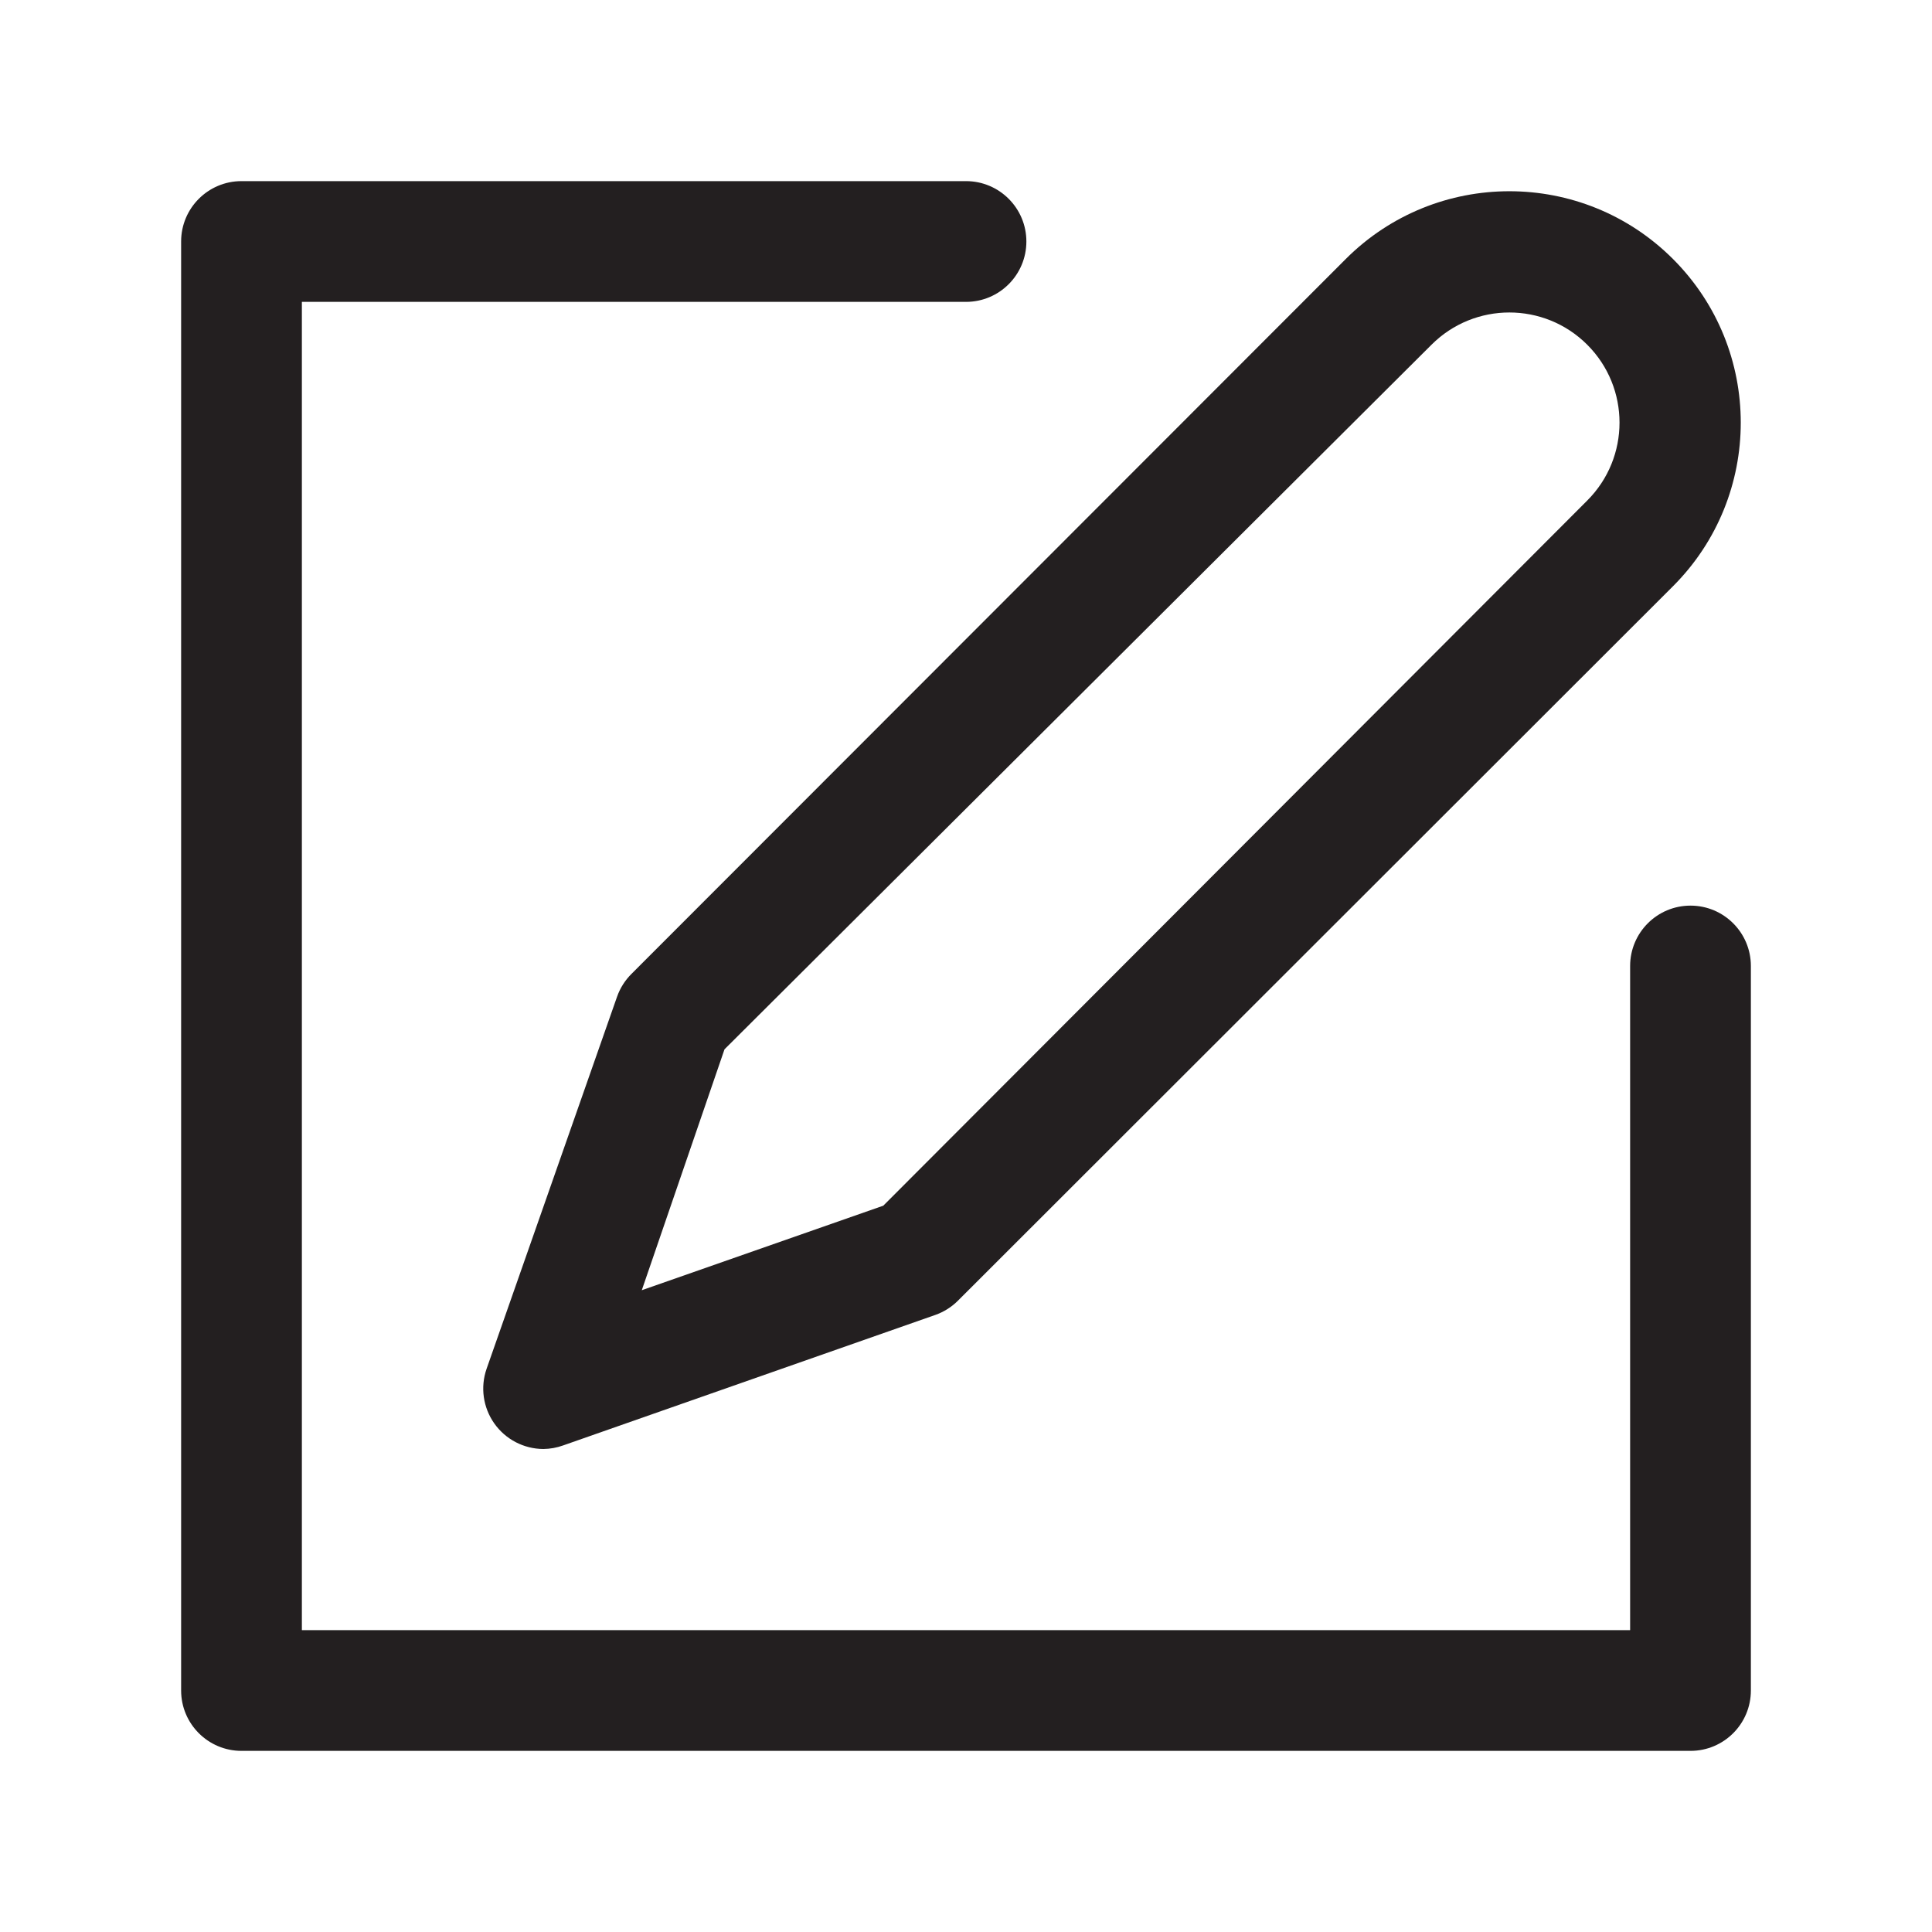
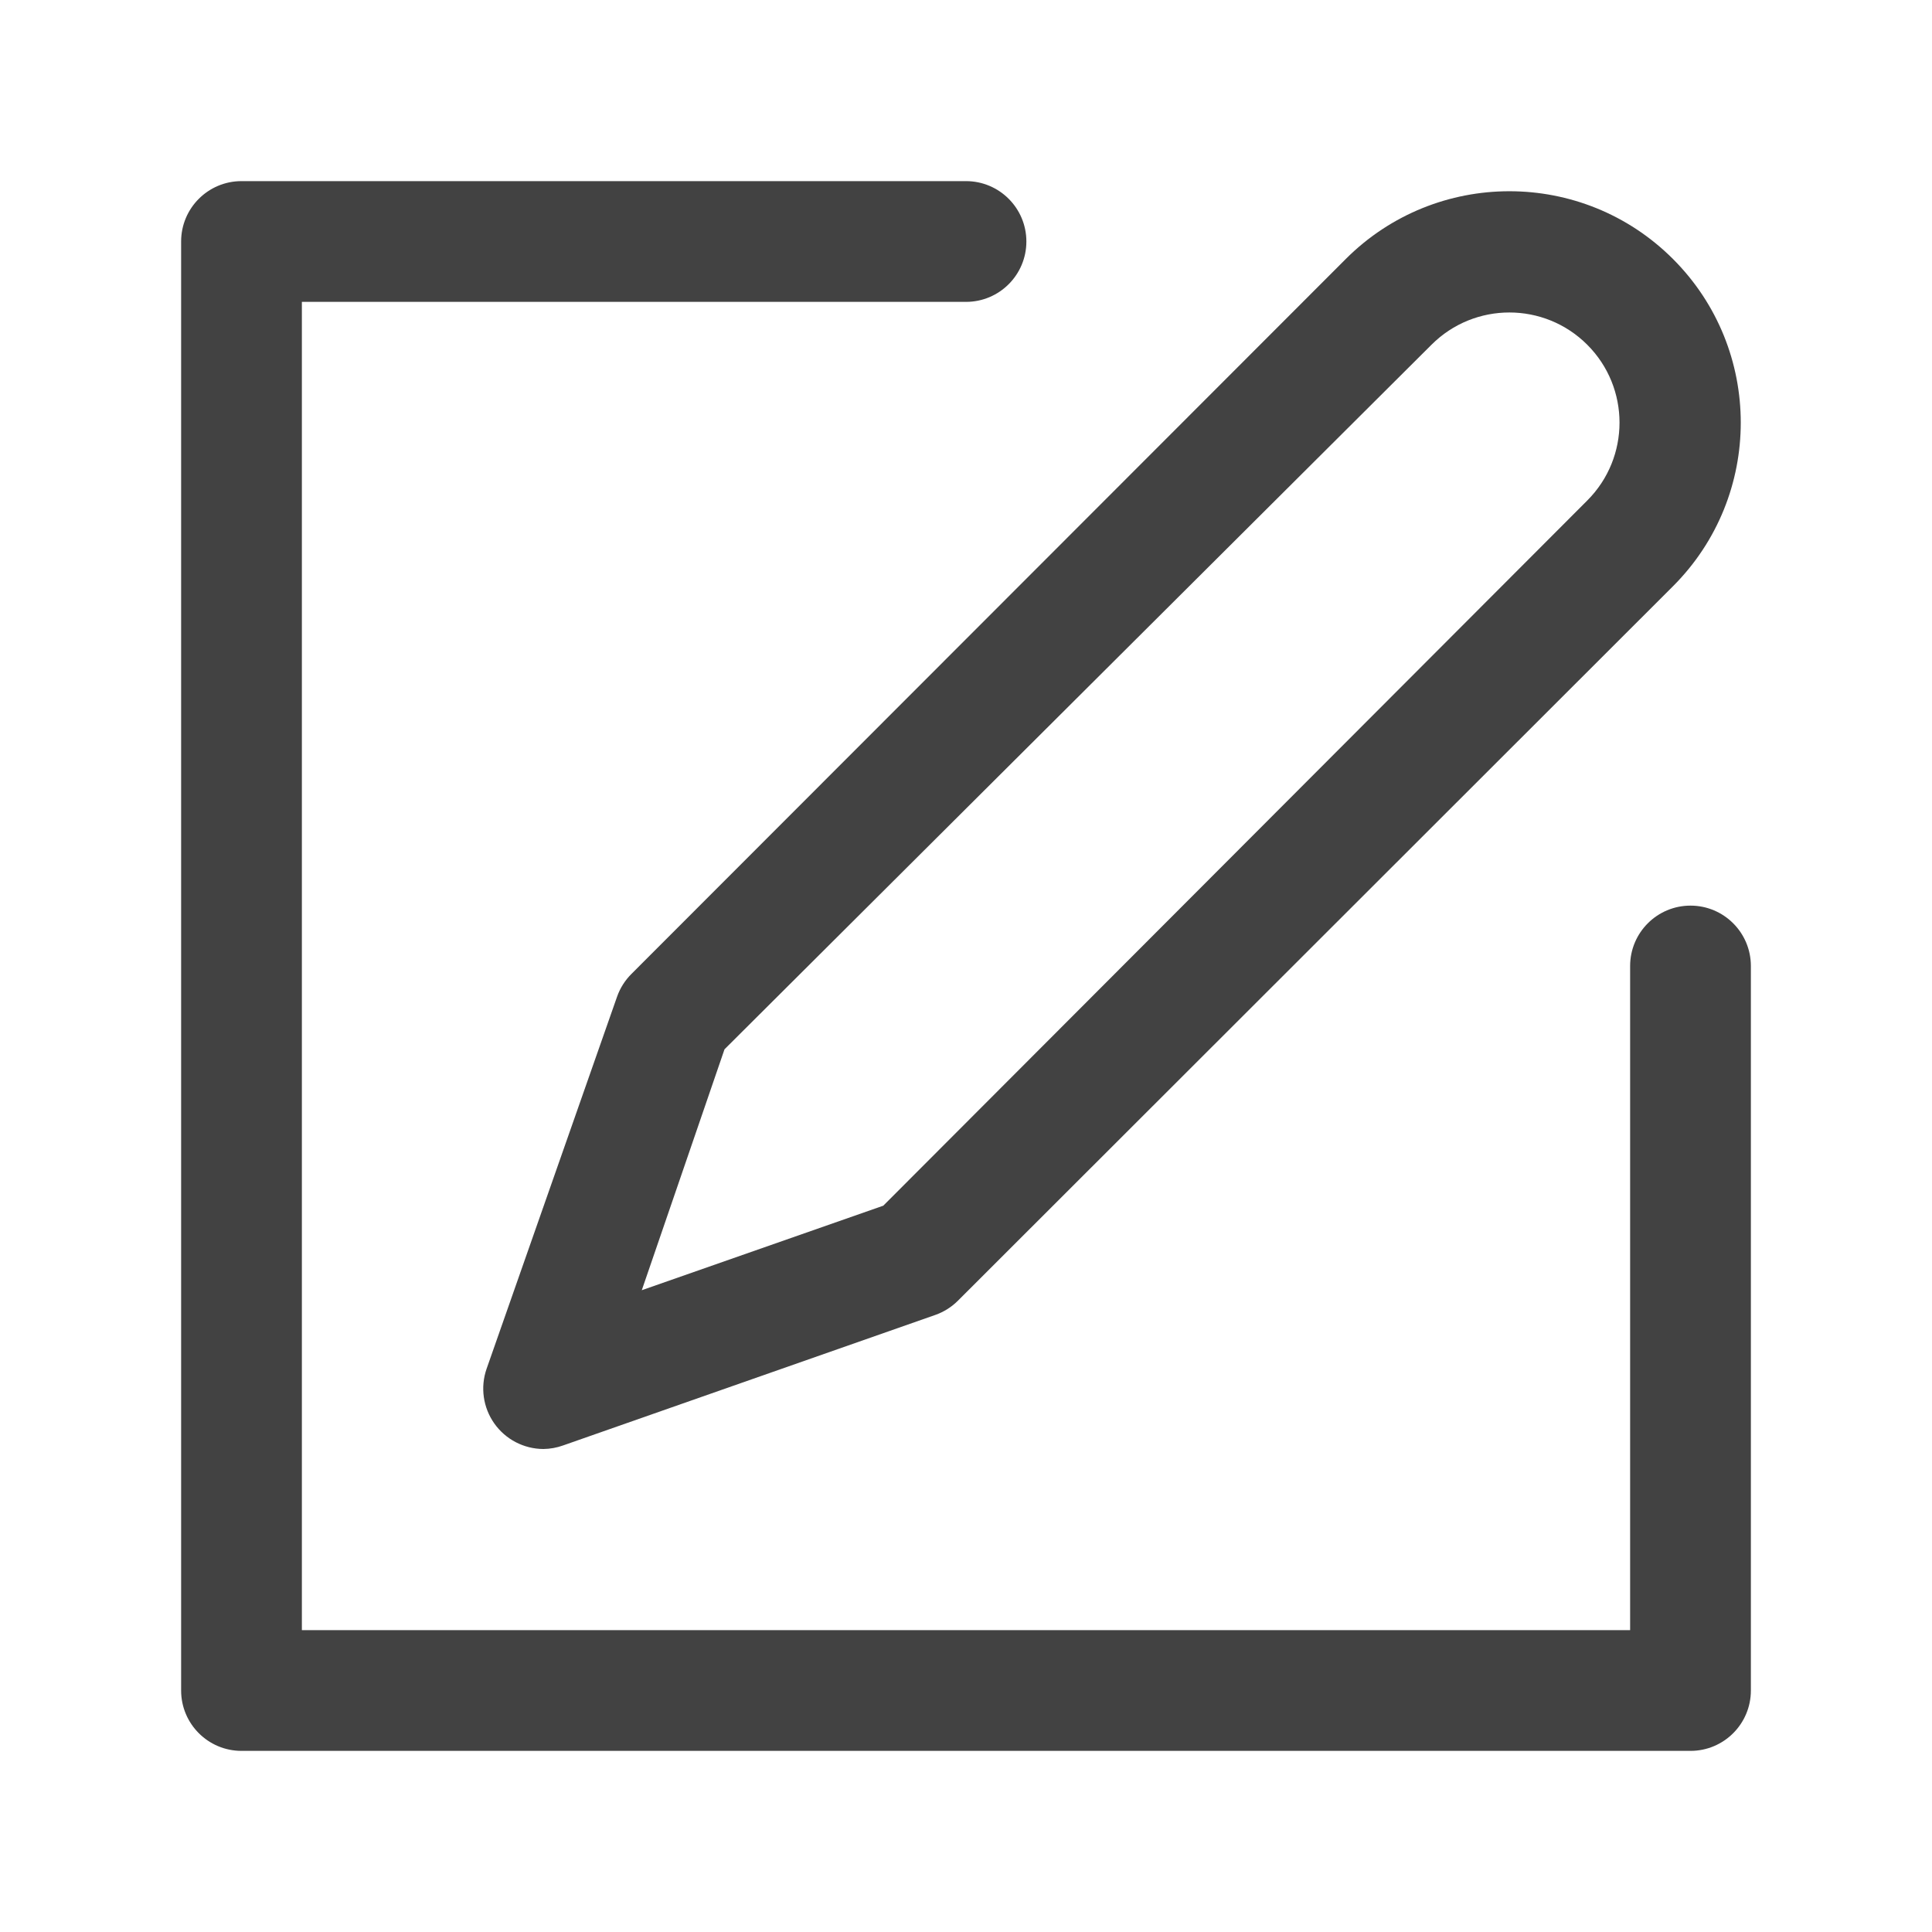
<svg xmlns="http://www.w3.org/2000/svg" id="Guide" viewBox="0 0 32 32">
  <defs>
-     <style>.cls-1{fill:#231f20;}</style>
+     <style>.cls-1{fill:#424242;}</style>
  </defs>
  <path class="cls-1" d="M29,16V28a1,1,0,0,1-1,1H4a1,1,0,0,1-1-1V4A1,1,0,0,1,4,3H16a1,1,0,0,1,0,2H5V27H27V16a1,1,0,0,1,2,0Zm-18.54.13L22.29,4.29a3.83,3.83,0,0,1,5.42,5.42L15.87,21.54a1,1,0,0,1-.38.24L9.33,23.94A1,1,0,0,1,9,24a1,1,0,0,1-.94-1.33l2.16-6.16A1,1,0,0,1,10.46,16.13Zm.17,5.24,4-1.4L26.29,8.29a1.82,1.82,0,0,0-2.58-2.58L12,17.38Z" />
</svg>
